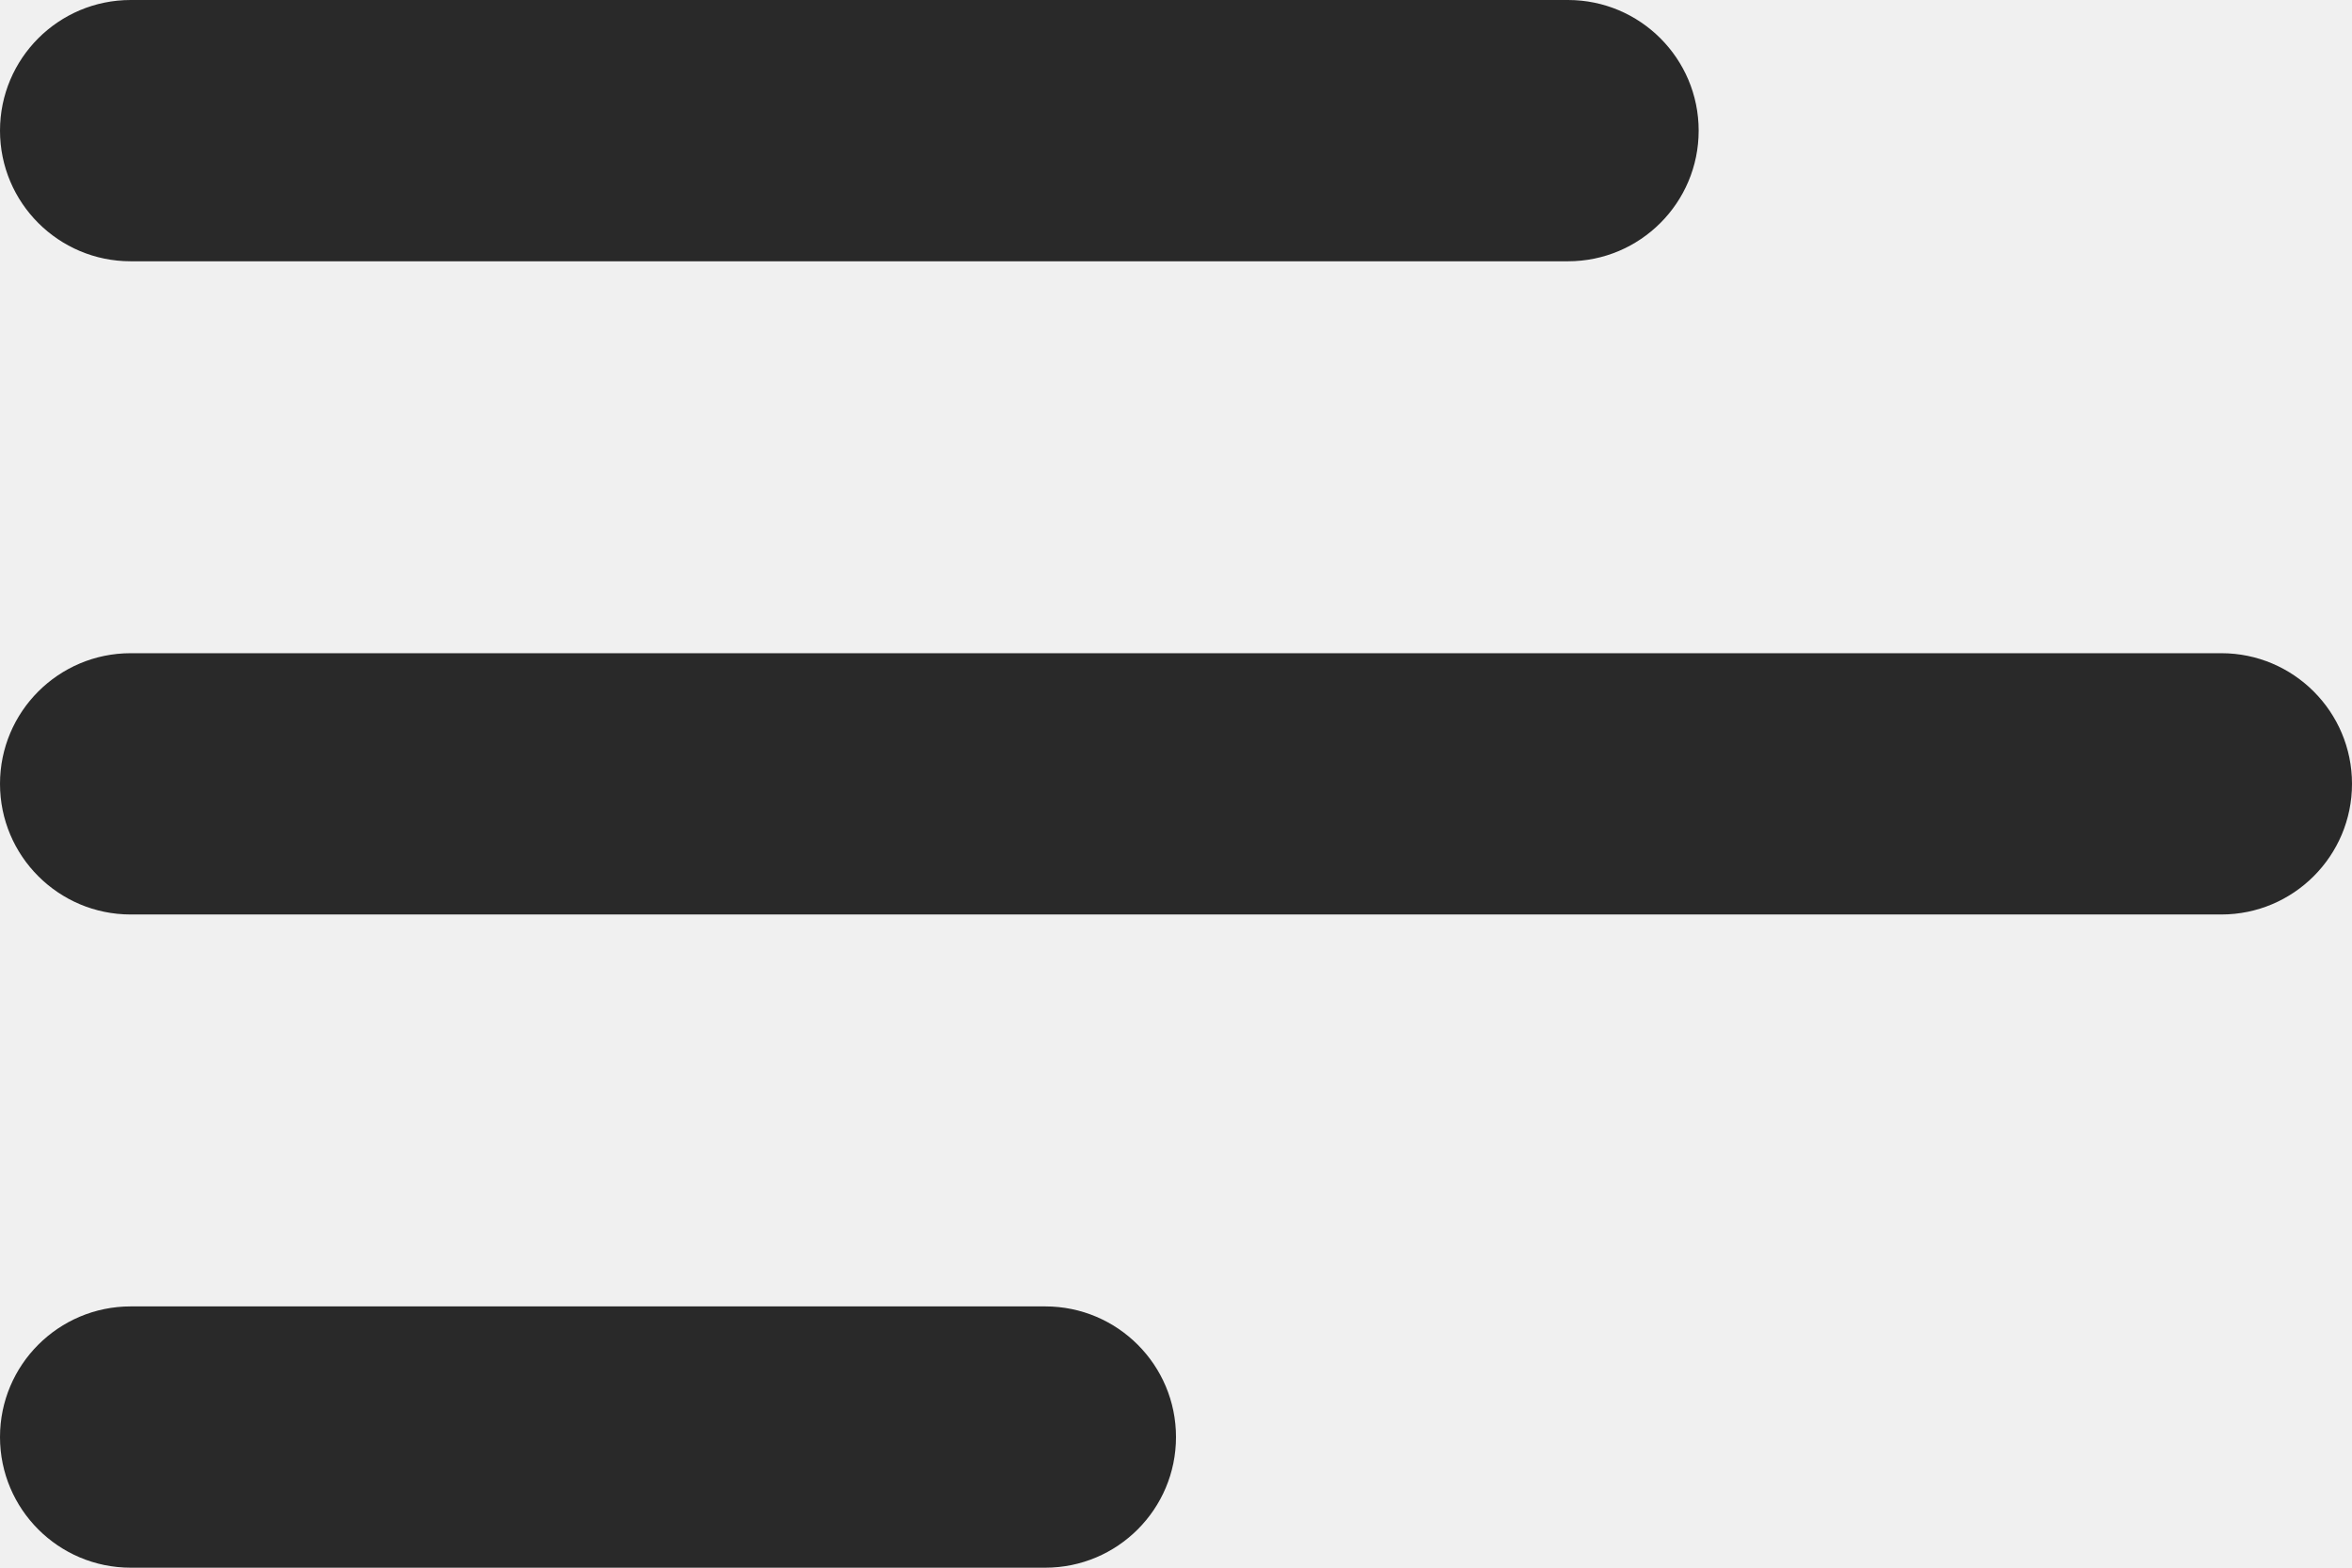
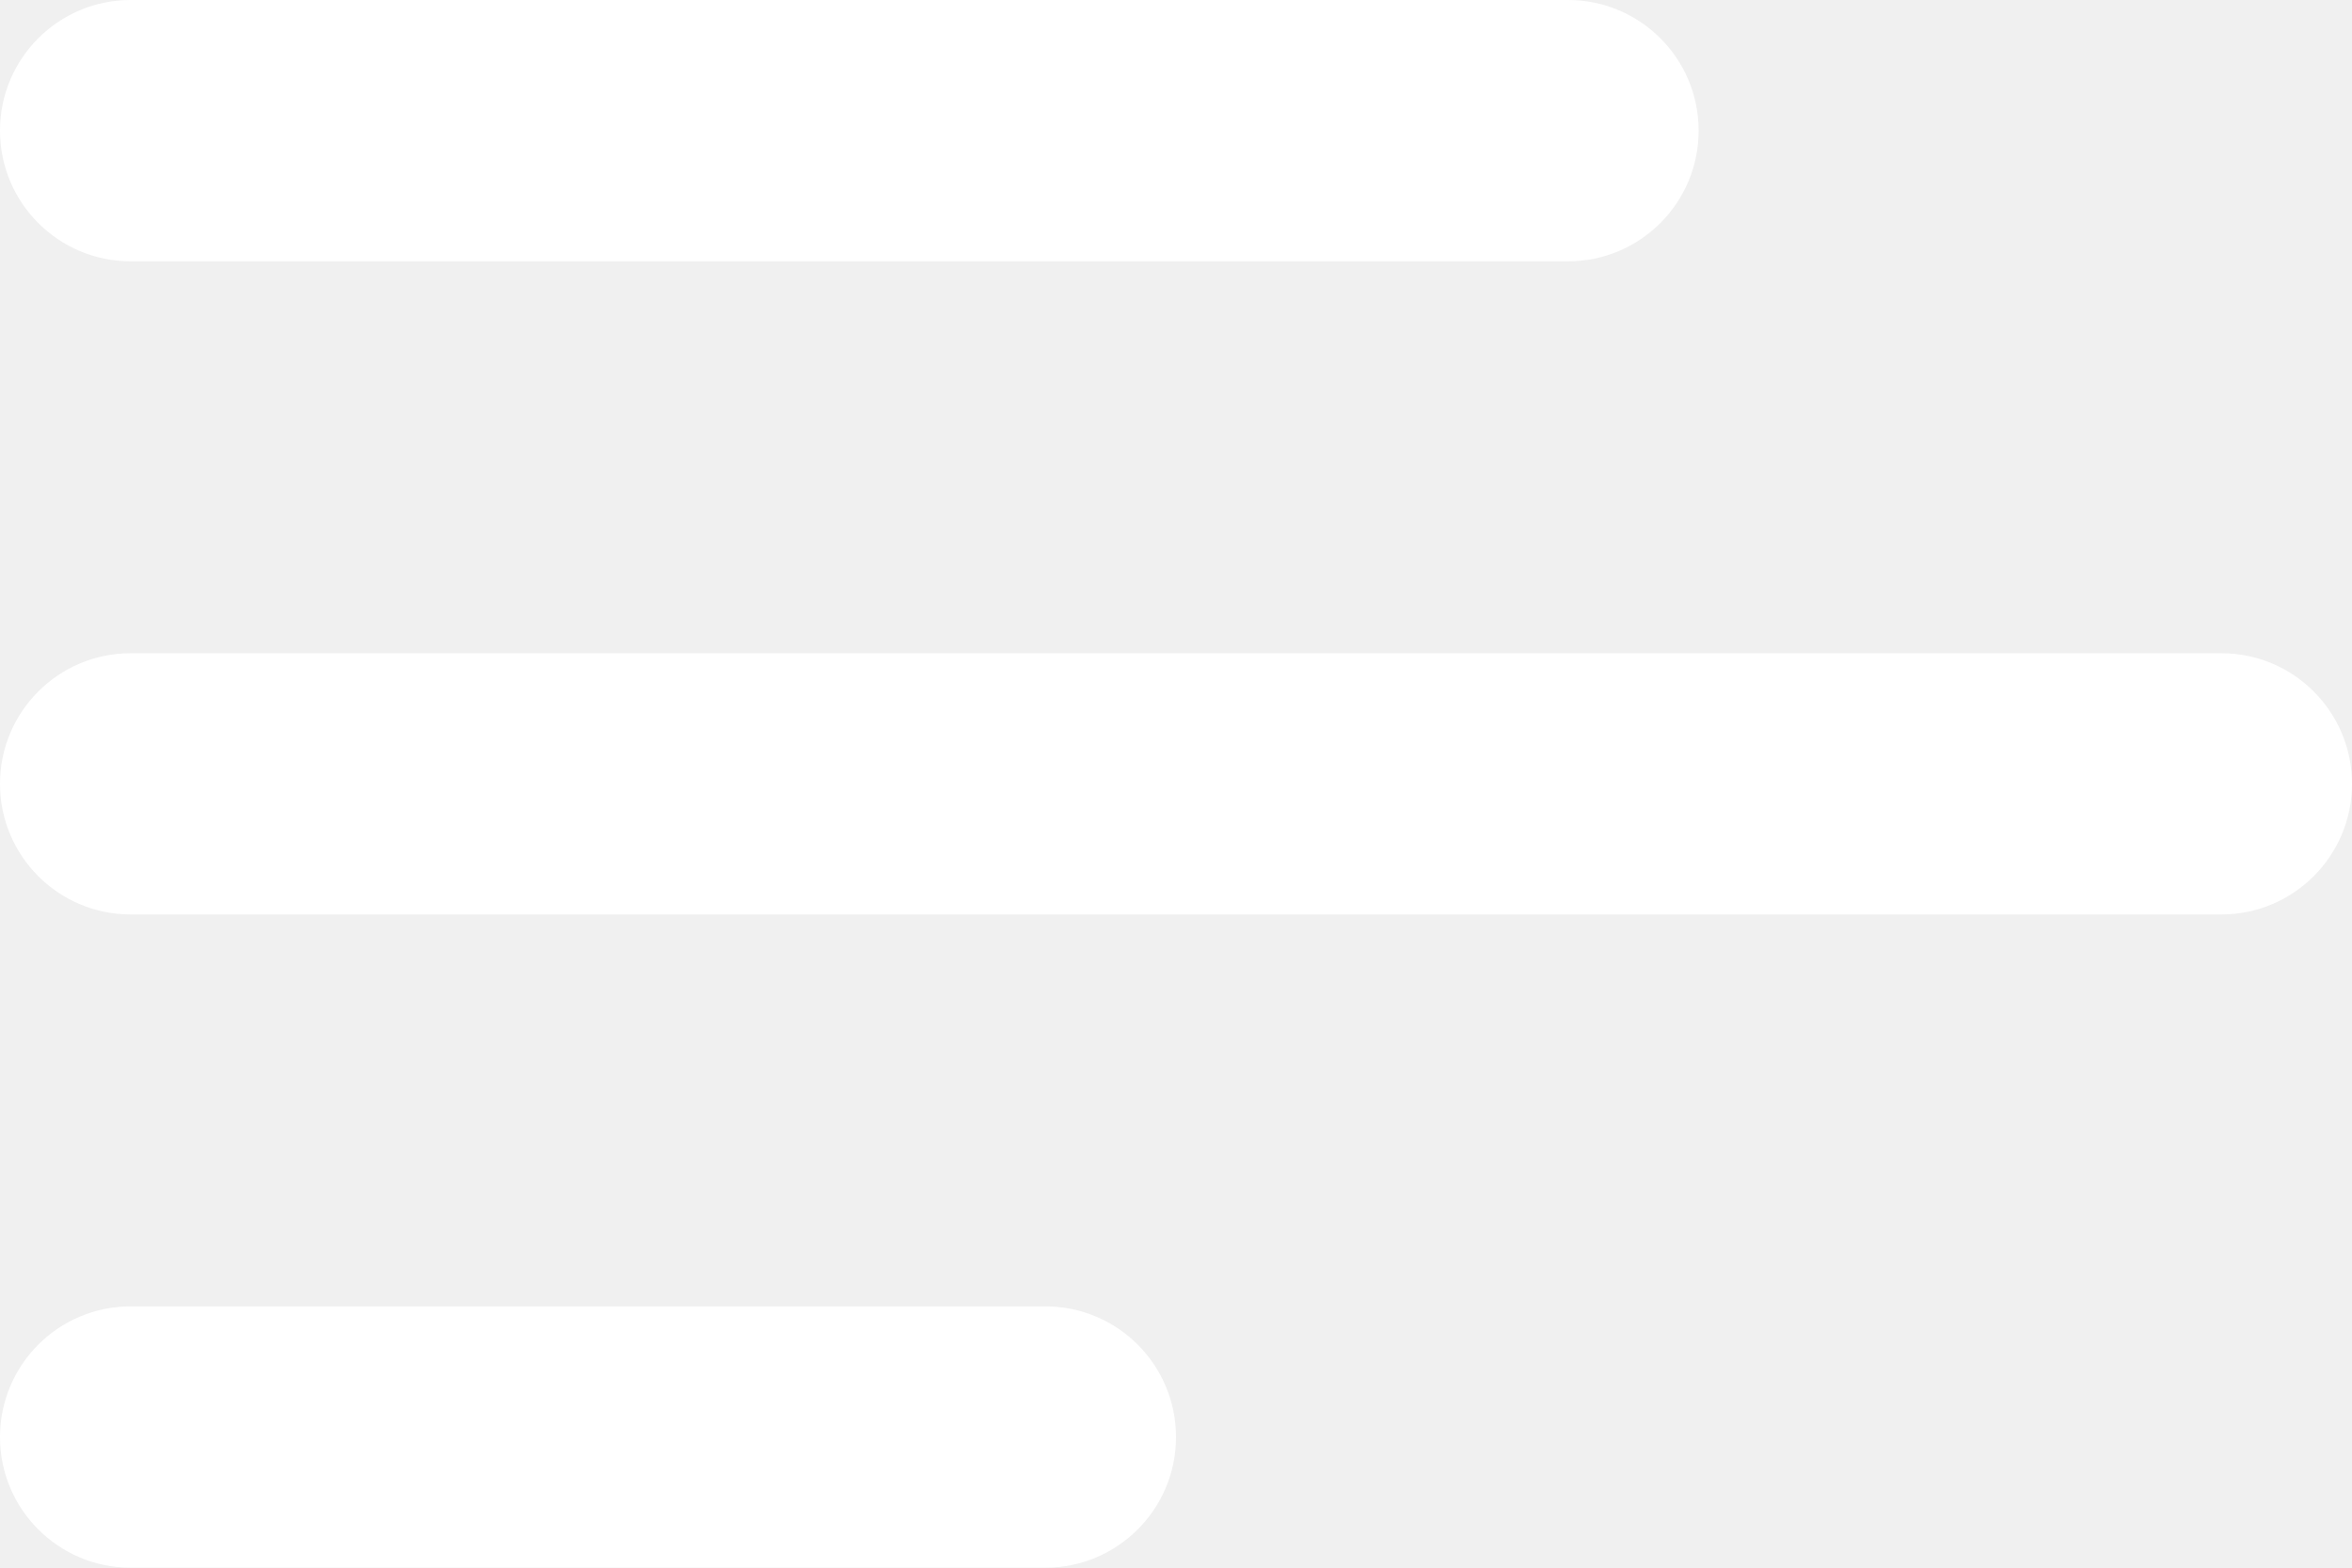
- <svg xmlns="http://www.w3.org/2000/svg" width="18" height="12" viewBox="0 0 18 12" fill="none">
-   <path d="M0 11C0 11.552 0.448 12 1 12H8C8.552 12 9 11.552 9 11C9 10.448 8.552 10 8 10H1C0.448 10 0 10.448 0 11ZM0 6C0 6.552 0.448 7 1 7H17C17.552 7 18 6.552 18 6C18 5.448 17.552 5 17 5H1C0.448 5 0 5.448 0 6ZM1 0C0.448 0 0 0.448 0 1C0 1.552 0.448 2 1 2H12C12.552 2 13 1.552 13 1C13 0.448 12.552 0 12 0H1Z" fill="#292929" />
+ <svg xmlns="http://www.w3.org/2000/svg" width="24" height="16" viewBox="0 0 24 16" fill="none">
+   <path d="M0 14.667C0 15.403 0.597 16 1.333 16H10.667C11.403 16 12 15.403 12 14.667C12 13.93 11.403 13.333 10.667 13.333H1.333C0.597 13.333 0 13.93 0 14.667ZM0 8C0 8.736 0.597 9.333 1.333 9.333H22.667C23.403 9.333 24 8.736 24 8C24 7.264 23.403 6.667 22.667 6.667H1.333C0.597 6.667 0 7.264 0 8ZM1.333 0C0.597 0 0 0.597 0 1.333C0 2.07 0.597 2.667 1.333 2.667H16C16.736 2.667 17.333 2.07 17.333 1.333C17.333 0.597 16.736 0 16 0H1.333Z" fill="white" />
</svg>
